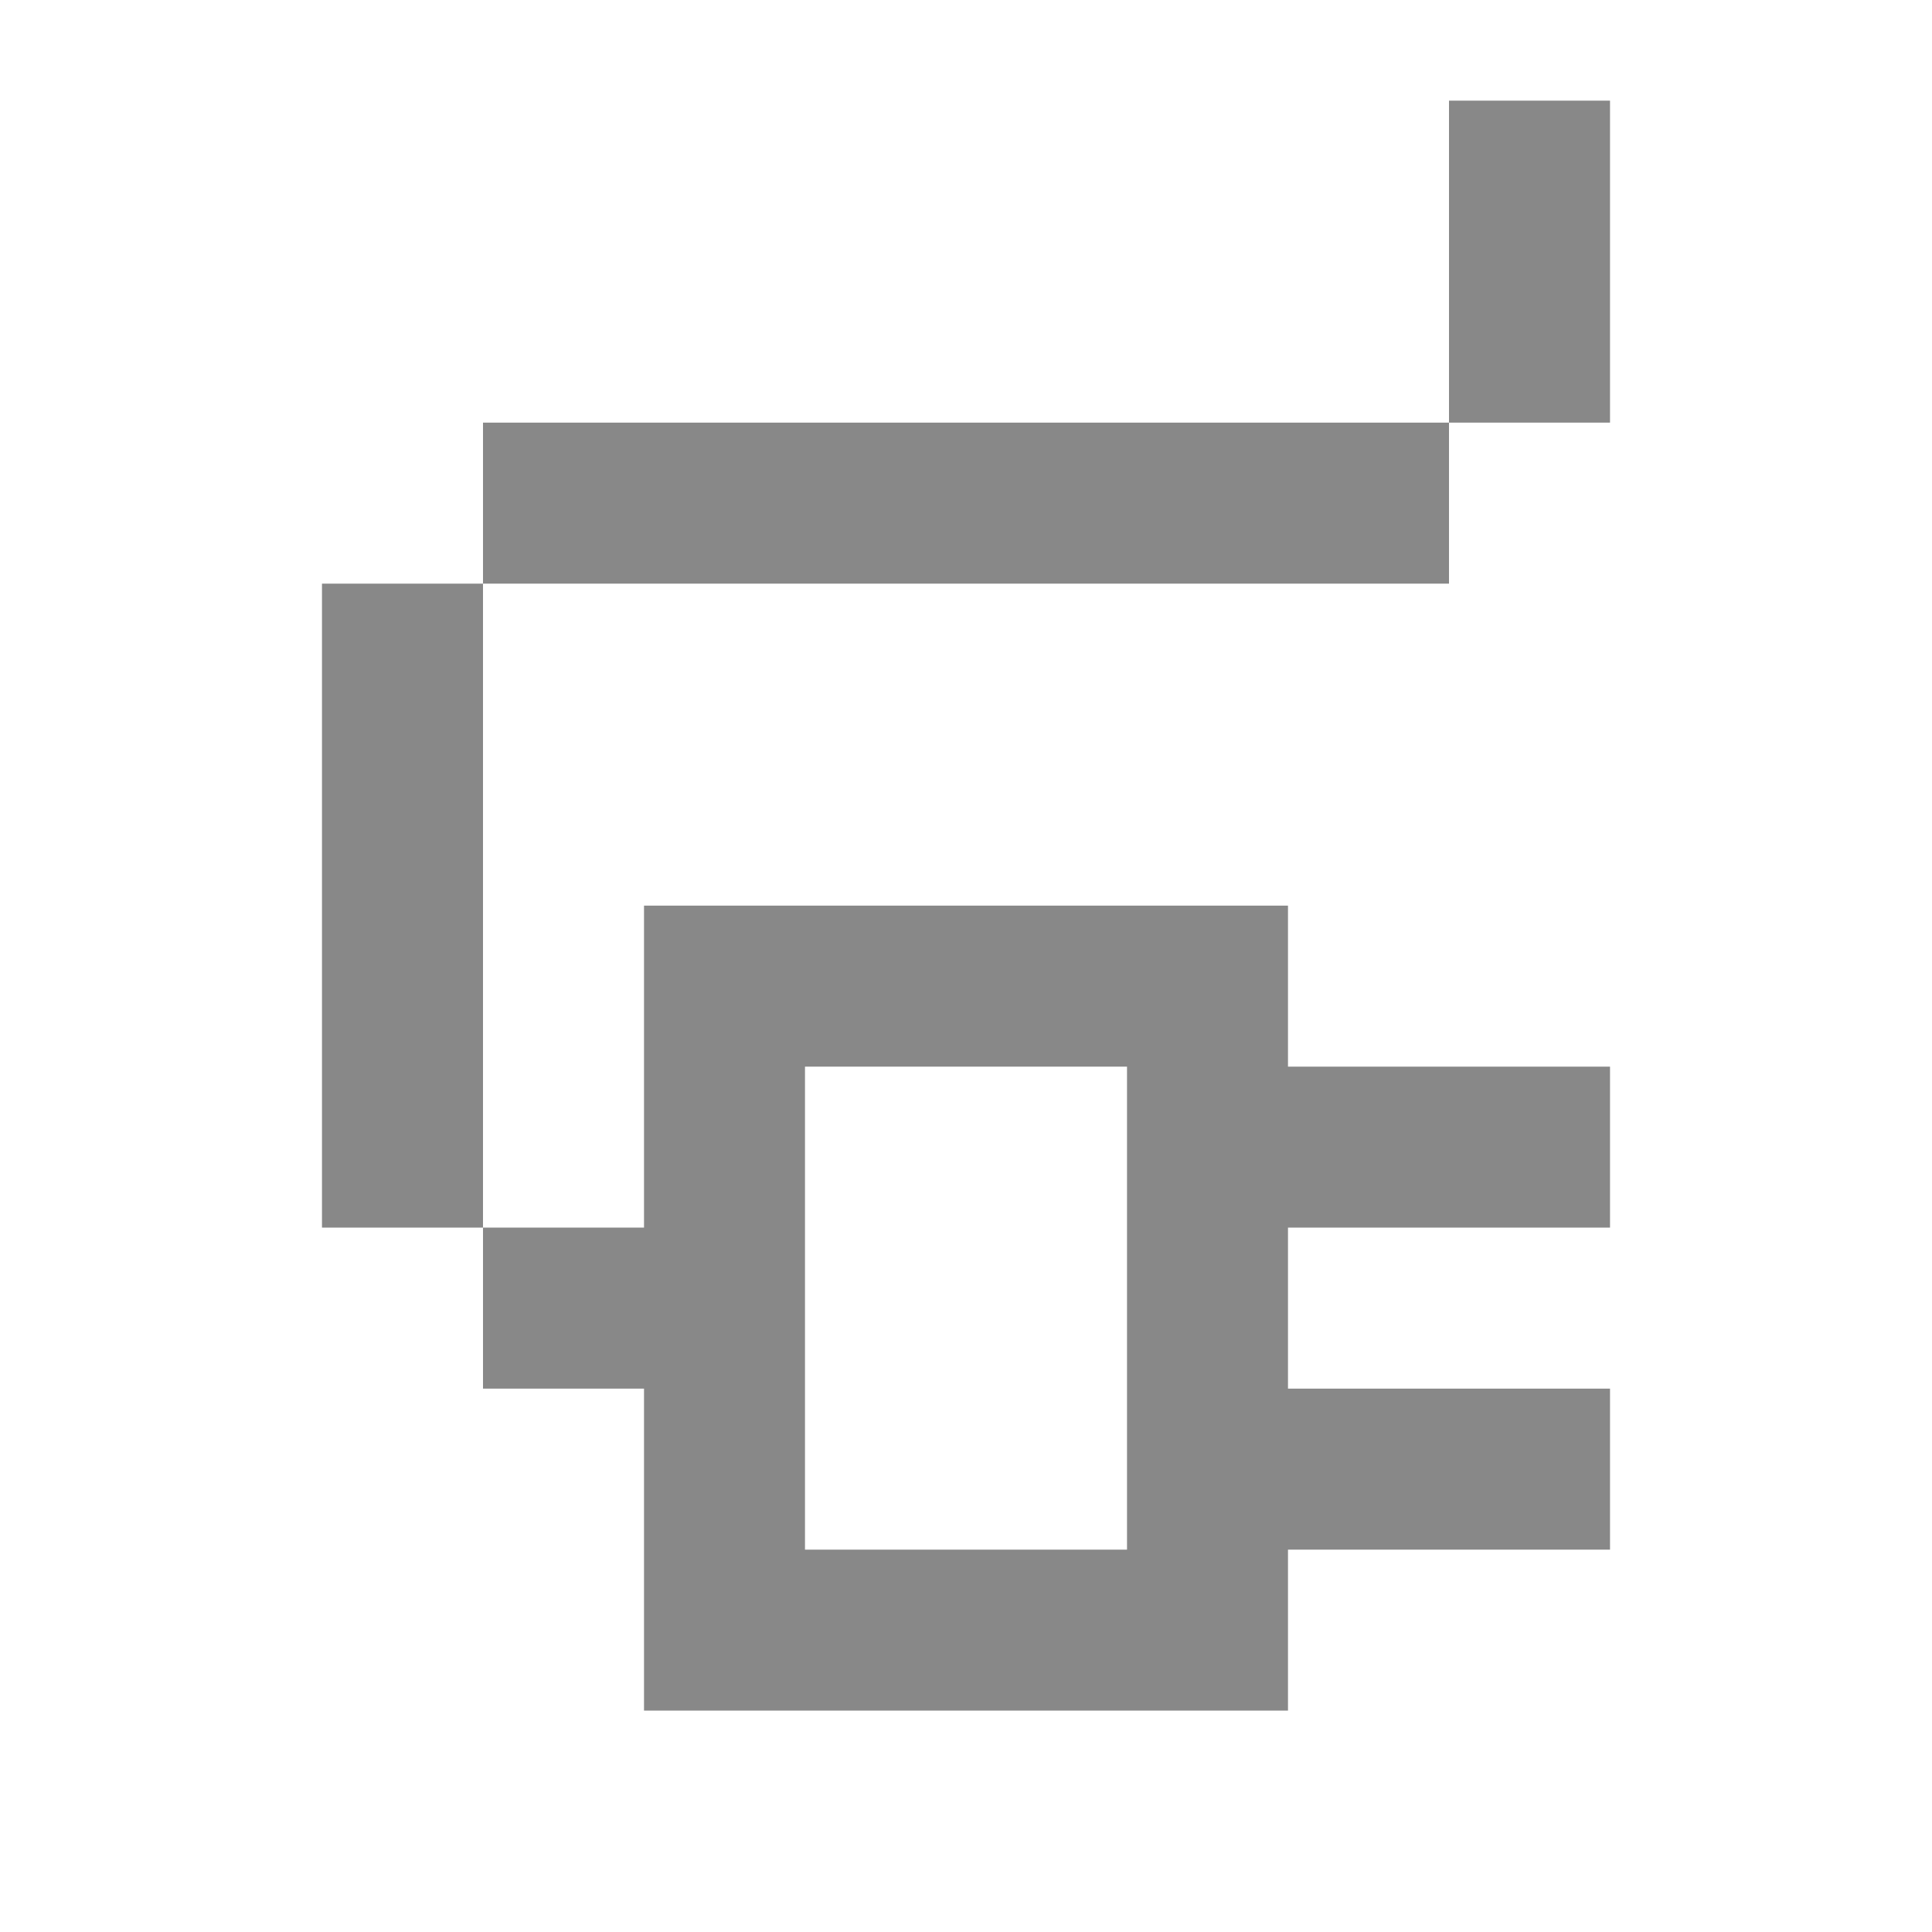
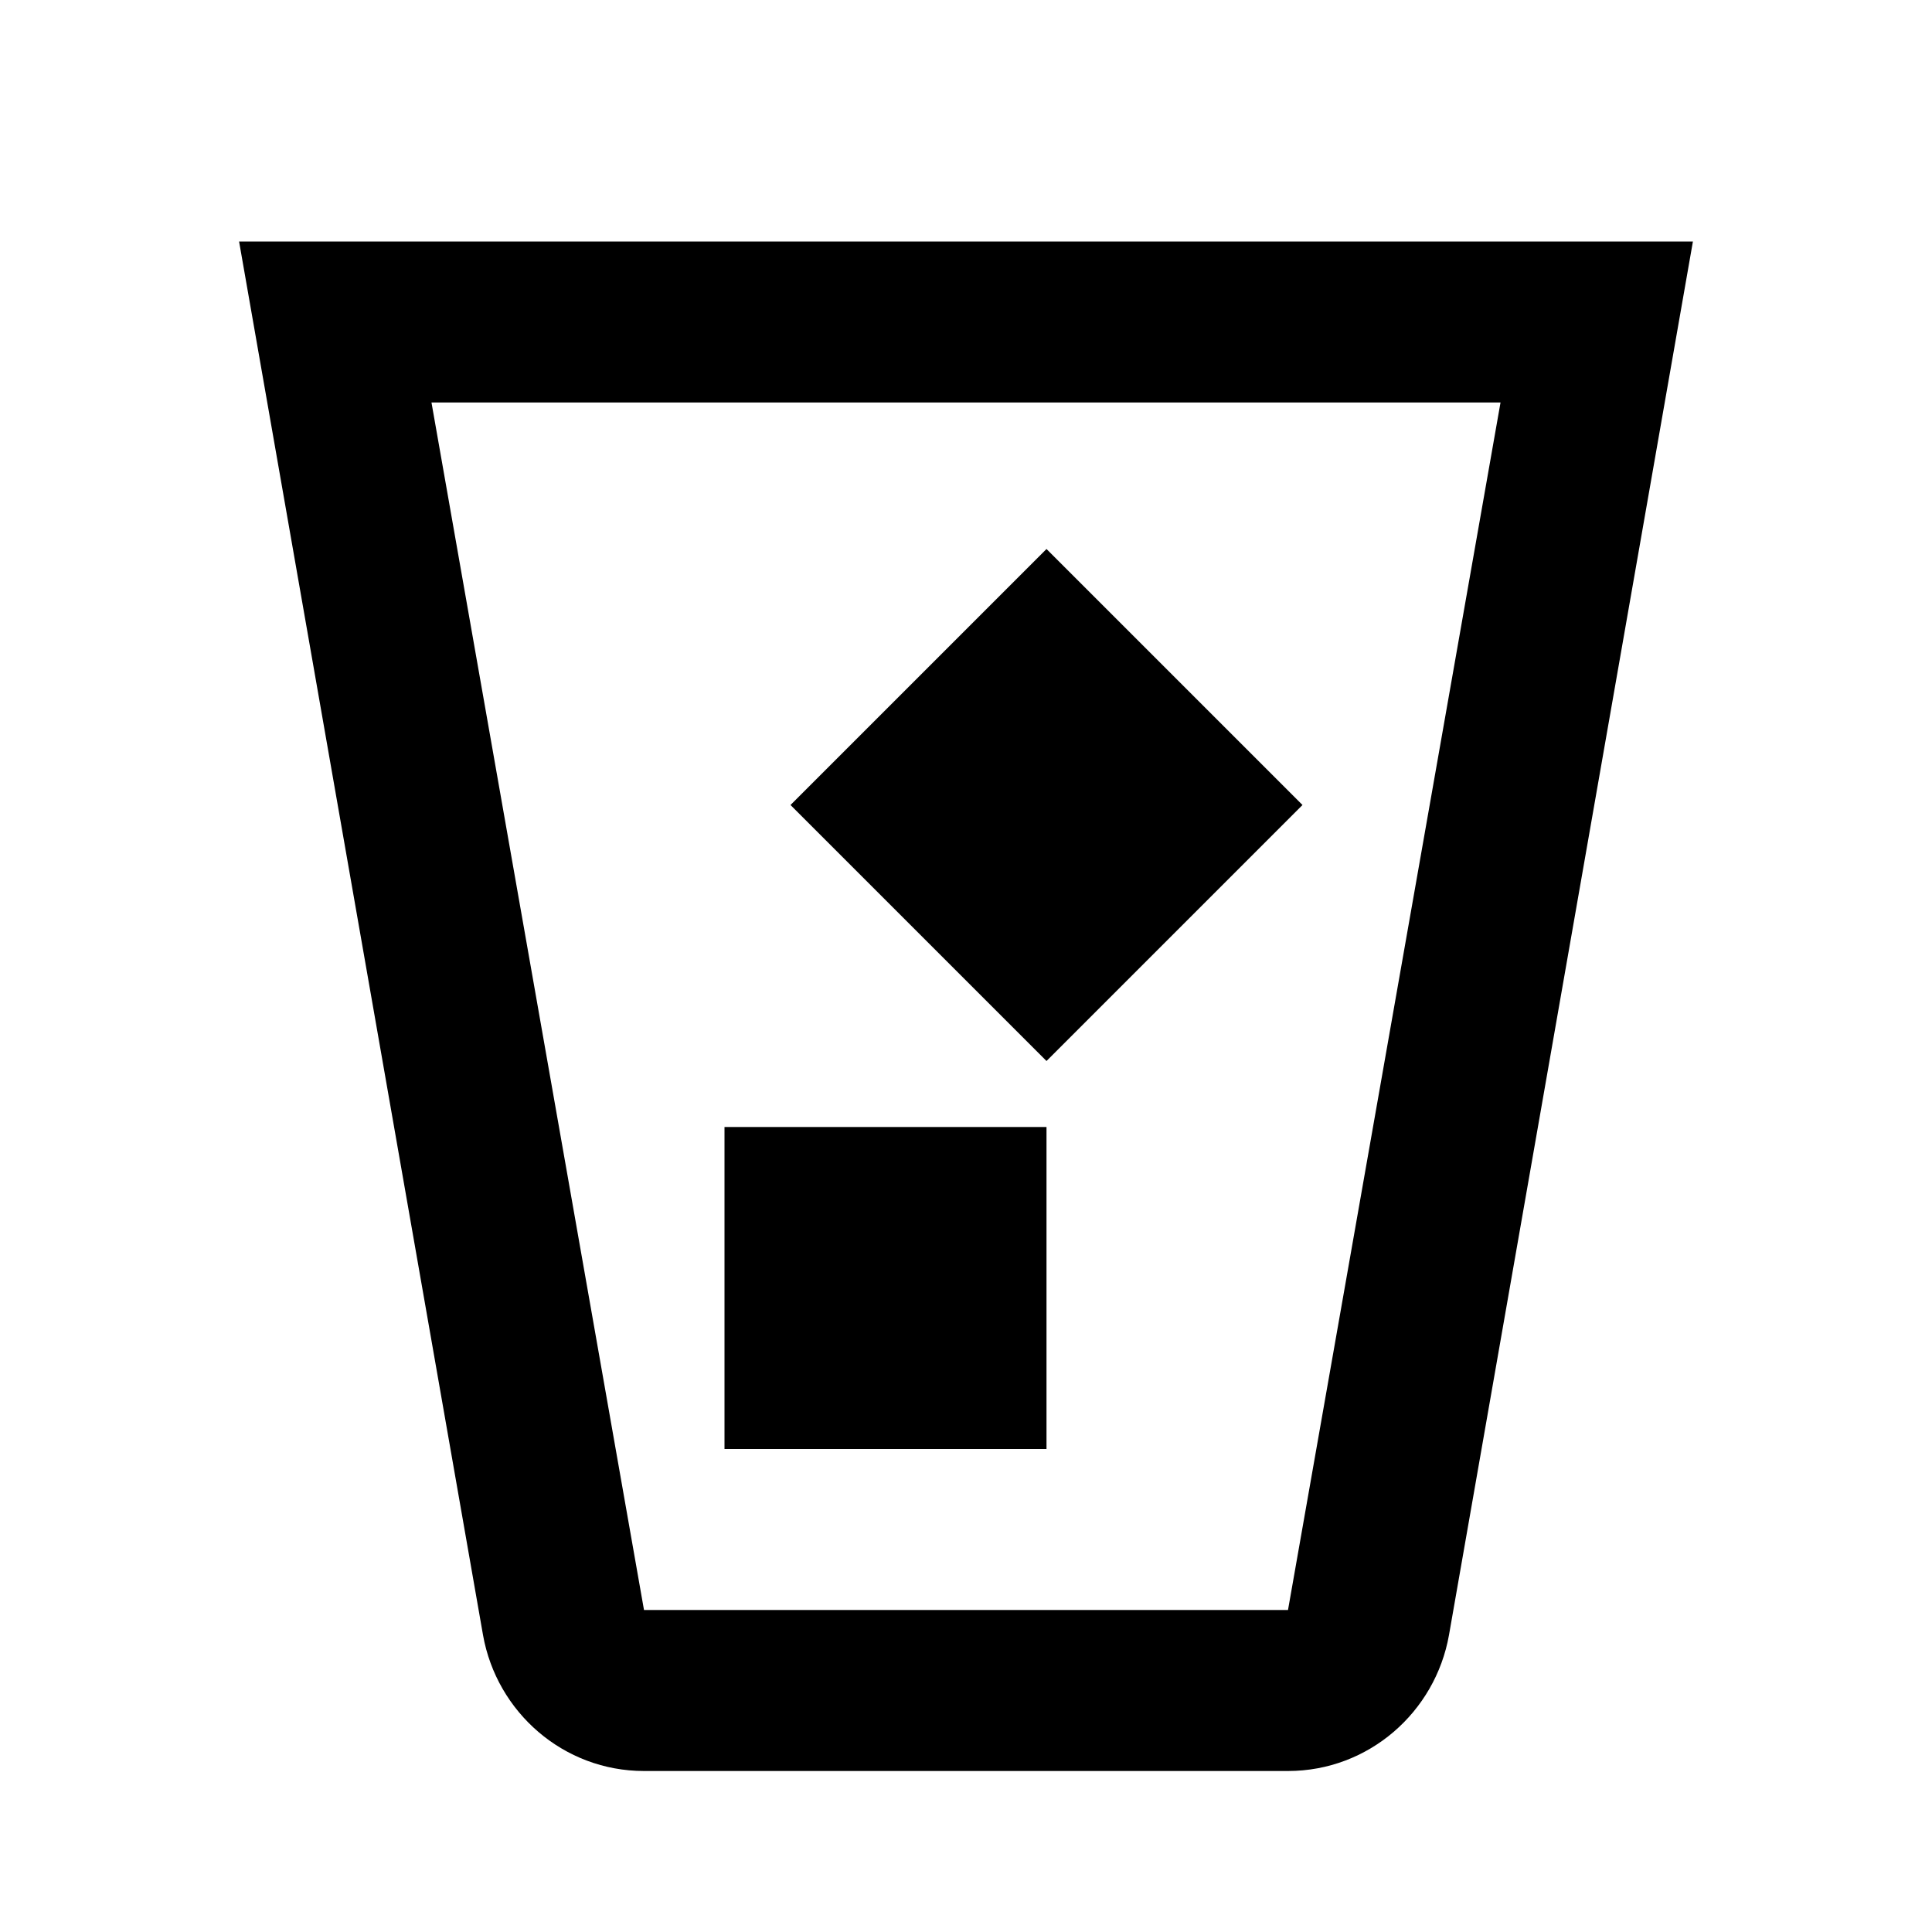
- <svg xmlns="http://www.w3.org/2000/svg" width="32" height="32" viewBox="0 0 32 32" fill="none">
-   <path d="M26.667 1.667H24V7H8V9.667H5.333V20.333H8V23H10.667V28.333H21.333V25.667H26.667V23H21.333V20.333H26.667V17.667H21.333V15H10.667V20.333H8V9.667H24V7H26.667V1.667ZM18.667 25.667H13.333V17.667H18.667V25.667Z" fill="#888888" />
+ <svg xmlns="http://www.w3.org/2000/svg" viewBox="0 0 24 24">
+   <path d="M21.03,3L18,20.31C17.83,21.27 17,22 16,22H8C7,22 6.17,21.27 6,20.31L2.97,3H21.03M5.36,5L8,20H16L18.64,5H5.36M9,18V14H13V18H9M13,13.18L9.82,10L13,6.82L16.18,10L13,13.18Z" />
</svg>
